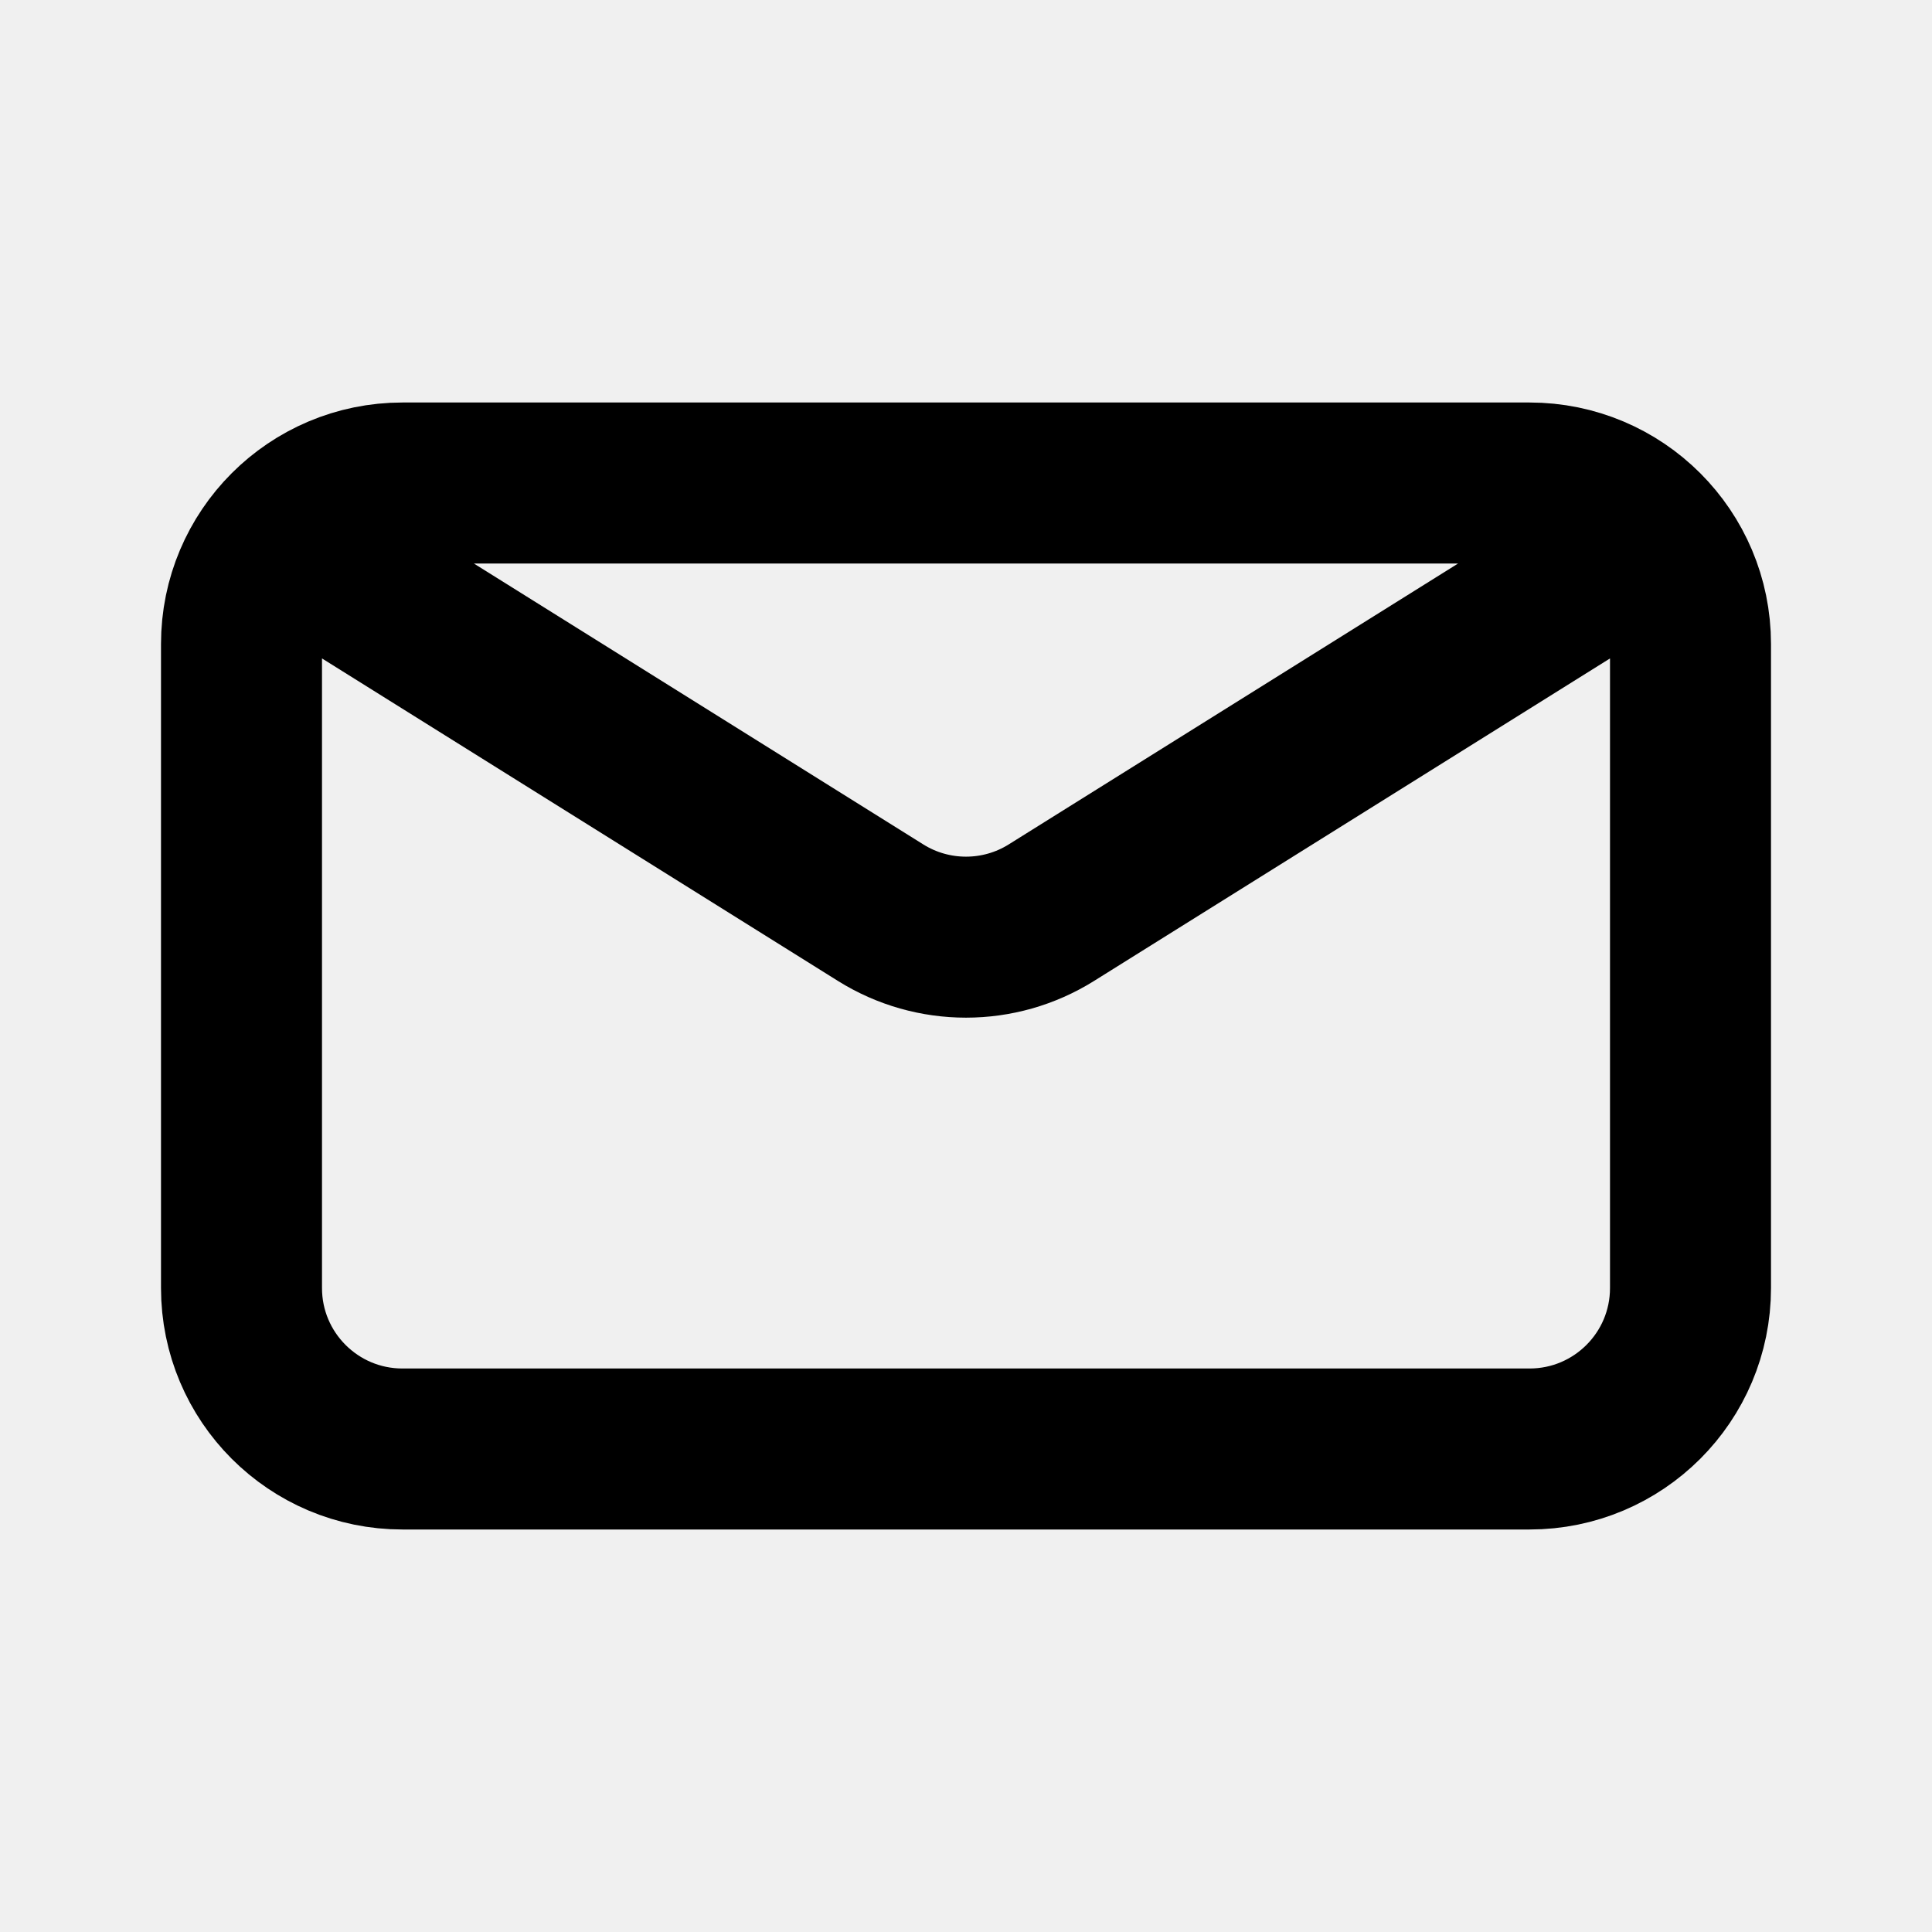
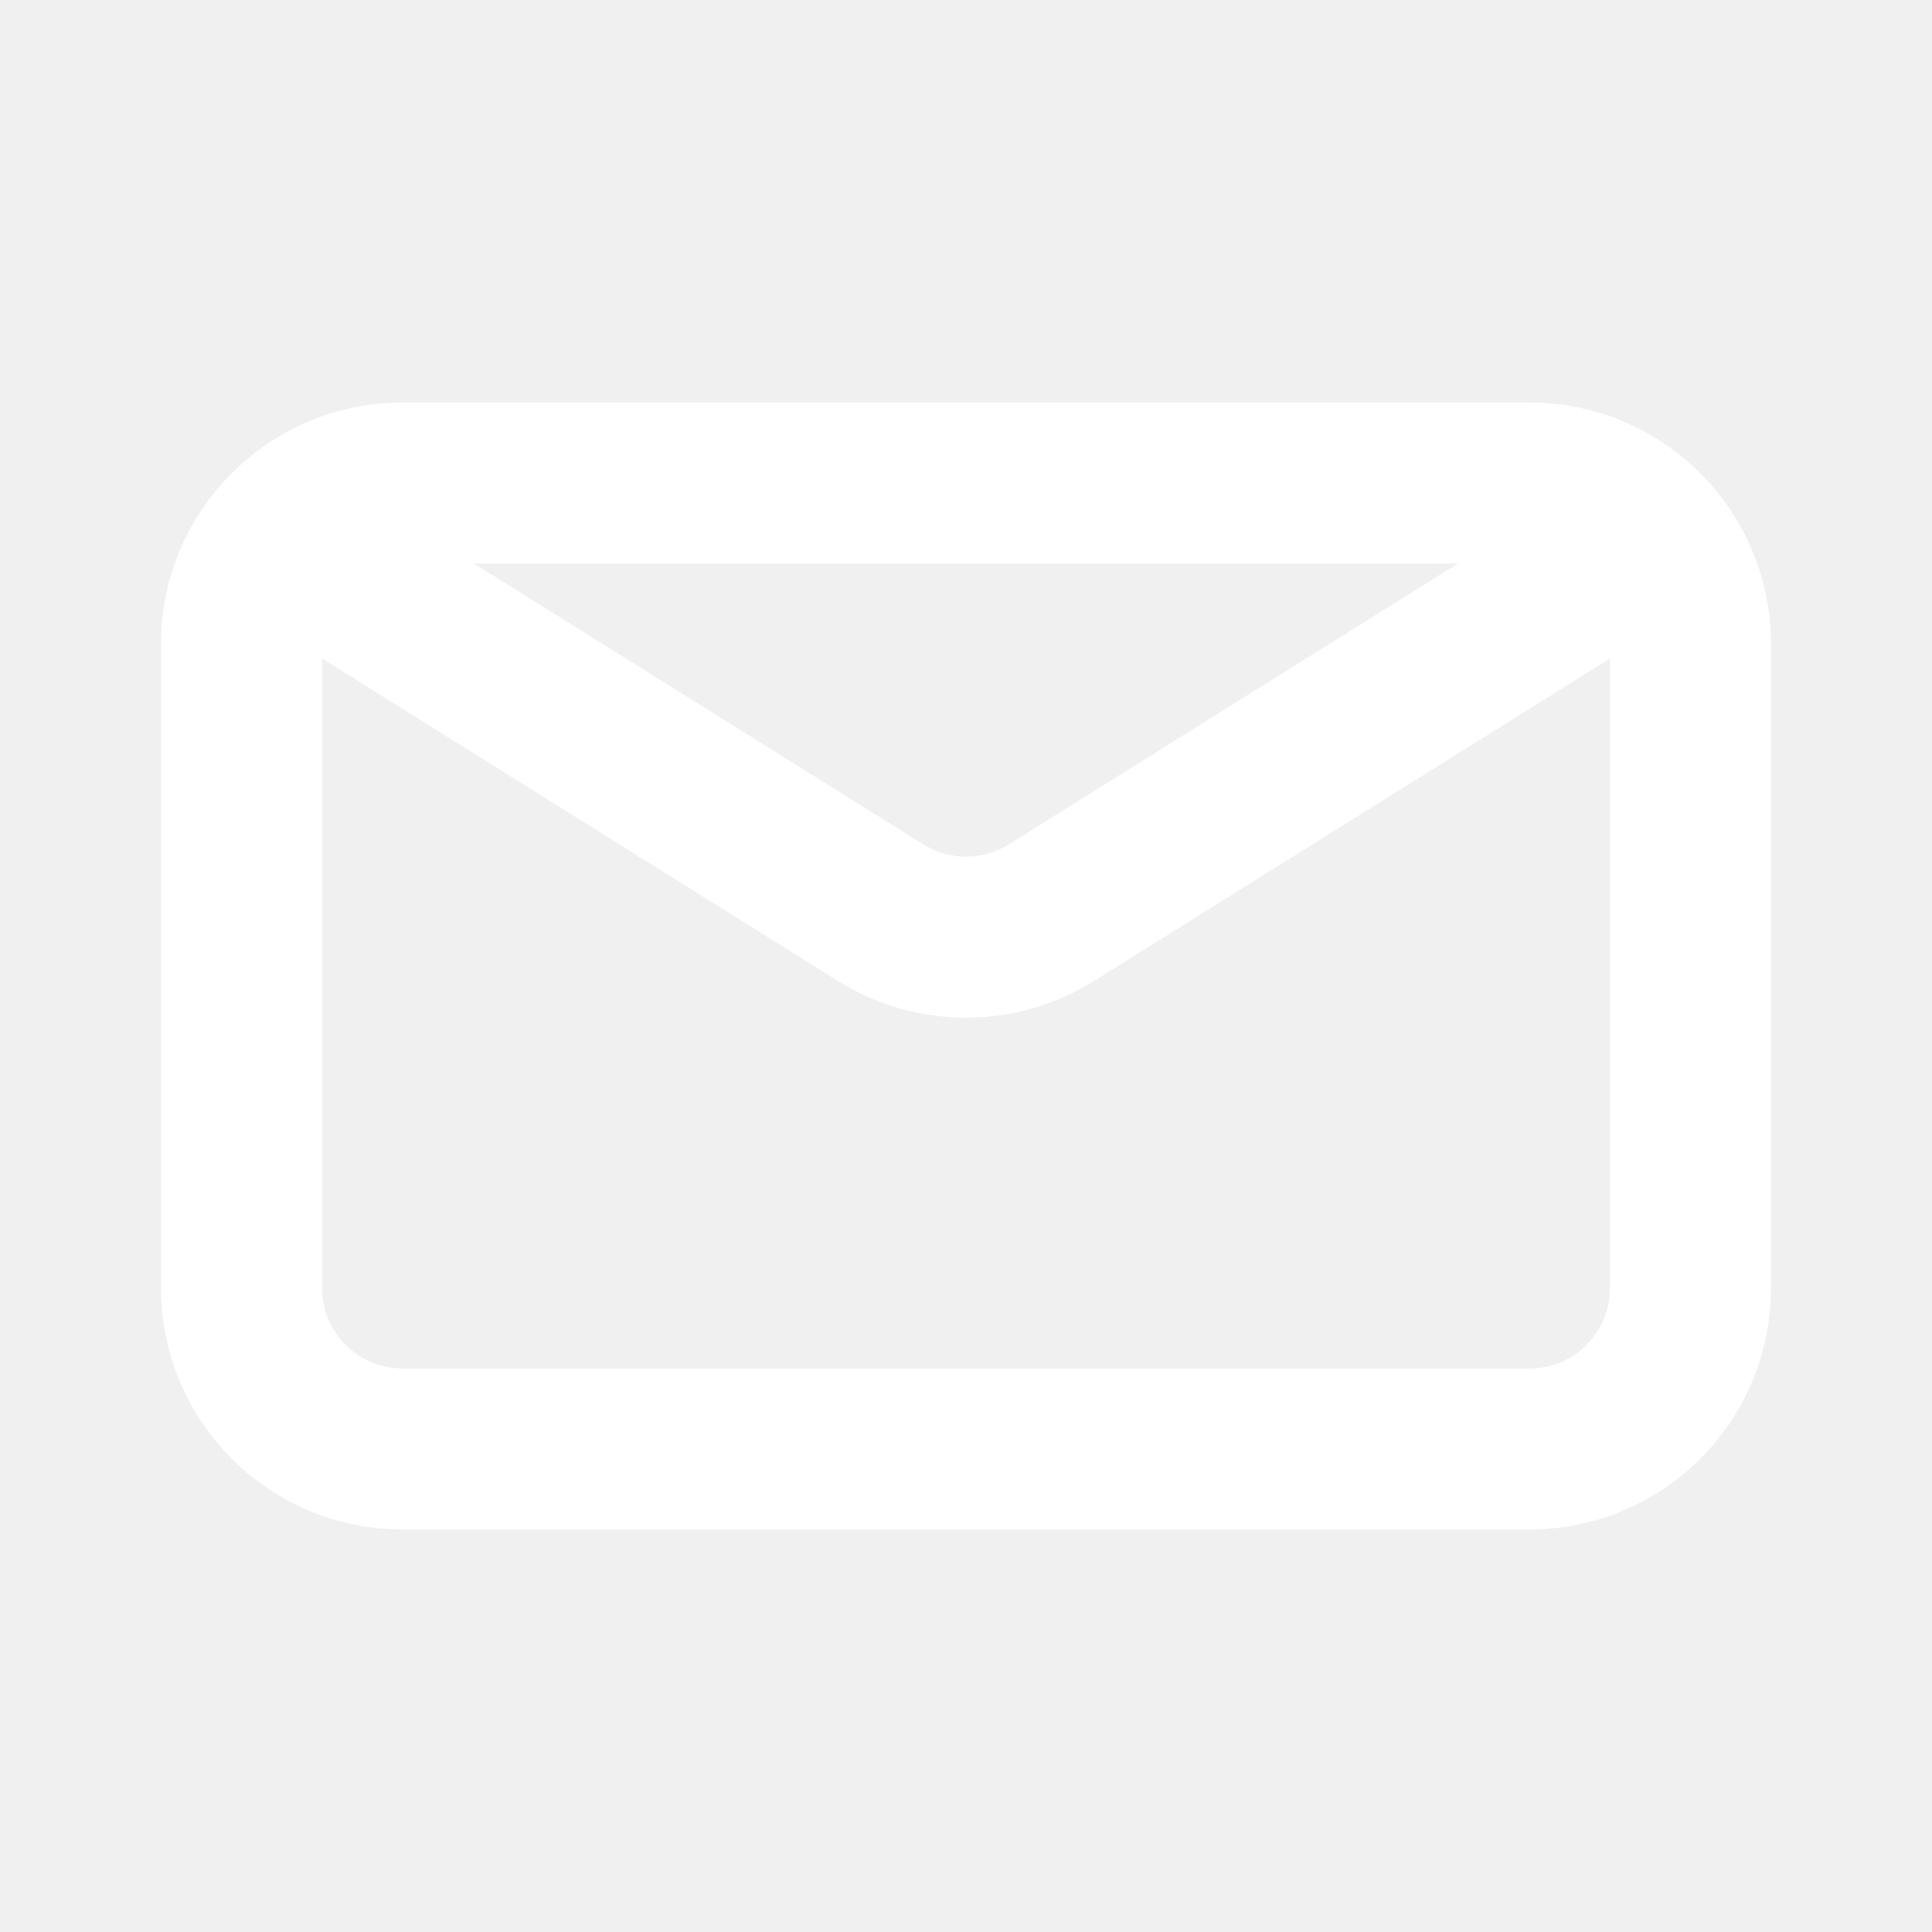
<svg xmlns="http://www.w3.org/2000/svg" width="24" height="24" viewBox="0 0 24 24" fill="none">
-   <path d="M4 7L10.94 11.338C11.588 11.743 12.412 11.743 13.06 11.338L20 7M5 18H19C20.105 18 21 17.105 21 16V8C21 6.895 20.105 6 19 6H5C3.895 6 3 6.895 3 8V16C3 17.105 3.895 18 5 18Z" stroke="currentColor" stroke-width="2" stroke-linecap="round" stroke-linejoin="round" />
+   <path d="M4 7L10.94 11.338C11.588 11.743 12.412 11.743 13.06 11.338L20 7M5 18H19C20.105 18 21 17.105 21 16V8C21 6.895 20.105 6 19 6H5C3.895 6 3 6.895 3 8V16C3 17.105 3.895 18 5 18Z" stroke="#ffffff" stroke-width="2" stroke-linecap="round" stroke-linejoin="round" />
</svg>
